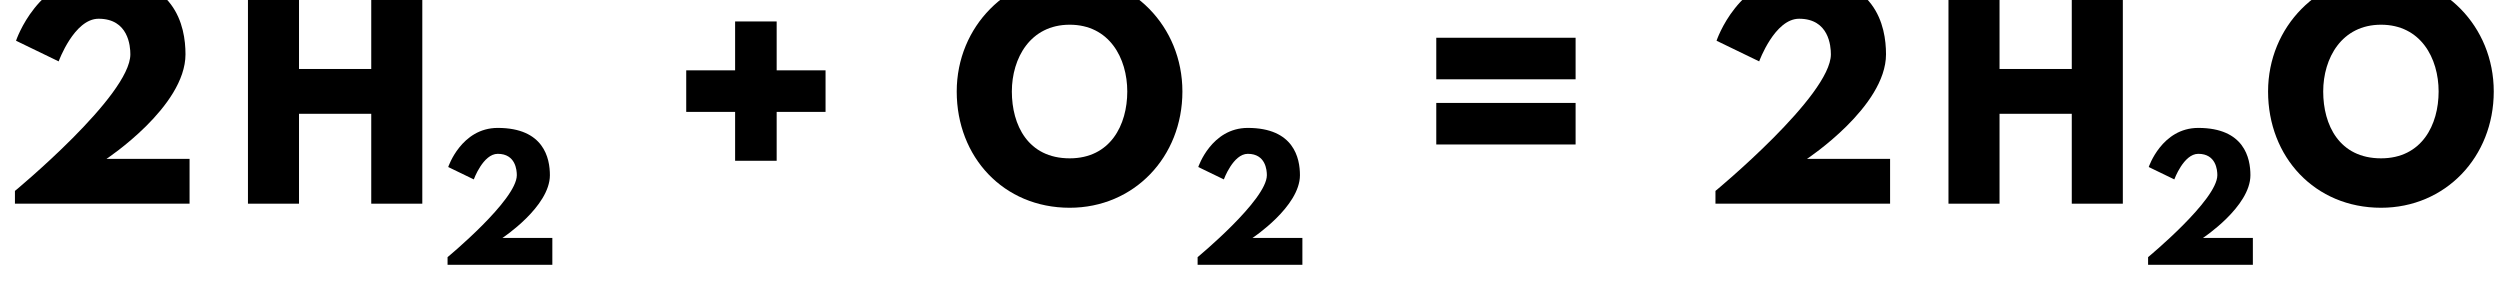
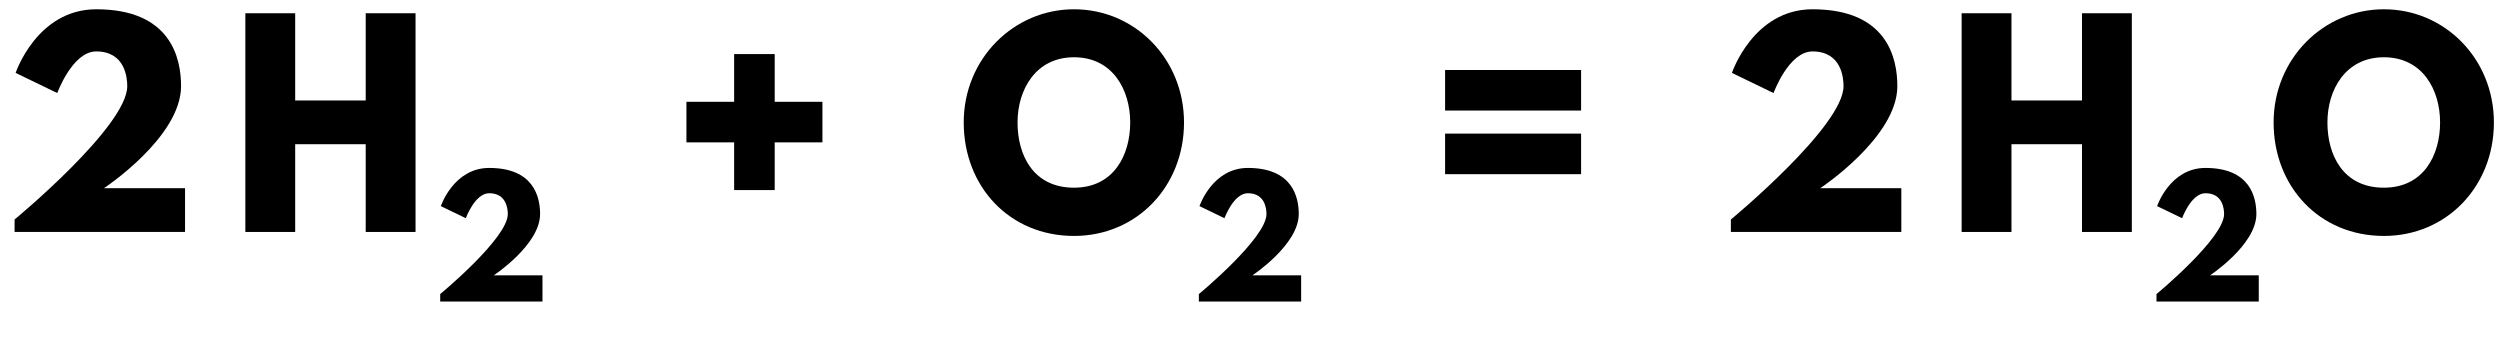
- <svg xmlns="http://www.w3.org/2000/svg" xmlns:xlink="http://www.w3.org/1999/xlink" viewBox="0 0 368.216 45" version="1.1" baseProfile="full">
+ <svg xmlns="http://www.w3.org/2000/svg" xmlns:xlink="http://www.w3.org/1999/xlink" viewBox="0 0 335.303 45.778" version="1.1" baseProfile="full">
  <defs>
    <path id="HussarBoldWeb-H" d="M248 331v-331h-188v825h188v-329h266v329h188v-825h-188v331h-266z" />
    <path id="HussarBoldWeb-two" d="M363 681c-90 0 -147 -157 -147 -157l-157 76s80 240 304 240c283 0 320 -186 320 -290c0 -193 -291 -385 -291 -385h306v-165h-643v47s425 351 425 503c0 30 -7 131 -117 131z" />
    <path id="HussarBoldWeb-plus" d="M393 158h-153v180h-180v153h180v180h153v-180h180v-153h-180v-180z" />
    <path id="HussarBoldWeb-O" d="M23 413c0 241 189 427 416 427c229 0 415 -186 415 -427s-178 -428 -415 -428c-244 0 -416 187 -416 428zM226 413c0 -123 59 -246 213 -246c150 0 212 123 212 246s-66 246 -212 246c-145 0 -213 -123 -213 -246z" />
    <path id="HussarBoldWeb-equal" d="M60 611h513v-153h-513v153zM60 371h513v-153h-513v153z" />
  </defs>
-   <use xlink:href="#HussarBoldWeb-H" transform="matrix(0.04 0 0 -0.04 34.12 30)" fill="black" />
-   <use xlink:href="#HussarBoldWeb-two" transform="matrix(0.024 0 0 -0.024 64.6 39)" fill="black" />
-   <use xlink:href="#HussarBoldWeb-two" transform="matrix(0.04 0 0 -0.04 0 30)" fill="black" />
-   <use xlink:href="#HussarBoldWeb-plus" transform="matrix(0.04 0 0 -0.04 98.672 30)" fill="black" />
-   <use xlink:href="#HussarBoldWeb-O" transform="matrix(0.04 0 0 -0.04 139.992 30)" fill="black" />
-   <use xlink:href="#HussarBoldWeb-two" transform="matrix(0.024 0 0 -0.024 175.072 39)" fill="black" />
-   <use xlink:href="#HussarBoldWeb-equal" transform="matrix(0.04 0 0 -0.04 209.144 30)" fill="black" />
-   <use xlink:href="#HussarBoldWeb-H" transform="matrix(0.04 0 0 -0.04 284.584 30)" fill="black" />
-   <use xlink:href="#HussarBoldWeb-two" transform="matrix(0.024 0 0 -0.024 315.064 39)" fill="black" />
-   <use xlink:href="#HussarBoldWeb-O" transform="matrix(0.04 0 0 -0.04 333.136 30)" fill="black" />
-   <use xlink:href="#HussarBoldWeb-two" transform="matrix(0.04 0 0 -0.04 250.464 30)" fill="black" />
+   <use xlink:href="#HussarBoldWeb-H" transform="matrix(0.03555556 0 0 -0.03555556 30.77333 31.11111)" fill="black" />
+   <use xlink:href="#HussarBoldWeb-two" transform="matrix(0.02133333 0 0 -0.02133333 57.86667 40.44444)" fill="black" />
+   <use xlink:href="#HussarBoldWeb-two" transform="matrix(0.03555556 0 0 -0.03555556 0 31.11111)" fill="black" />
+   <use xlink:href="#HussarBoldWeb-plus" transform="matrix(0.03555556 0 0 -0.03555556 89.93067 31.11111)" fill="black" />
+   <use xlink:href="#HussarBoldWeb-O" transform="matrix(0.03555556 0 0 -0.03555556 128.4373 31.11111)" fill="black" />
+   <use xlink:href="#HussarBoldWeb-two" transform="matrix(0.02133333 0 0 -0.02133333 159.6196 40.44444)" fill="black" />
+   <use xlink:href="#HussarBoldWeb-equal" transform="matrix(0.03555556 0 0 -0.03555556 191.6836 31.11111)" fill="black" />
+   <use xlink:href="#HussarBoldWeb-H" transform="matrix(0.03555556 0 0 -0.03555556 260.9636 31.11111)" fill="black" />
+   <use xlink:href="#HussarBoldWeb-two" transform="matrix(0.02133333 0 0 -0.02133333 288.0569 40.44444)" fill="black" />
+   <use xlink:href="#HussarBoldWeb-O" transform="matrix(0.03555556 0 0 -0.03555556 304.1209 31.11111)" fill="black" />
+   <use xlink:href="#HussarBoldWeb-two" transform="matrix(0.03555556 0 0 -0.03555556 230.1902 31.11111)" fill="black" />
</svg>
